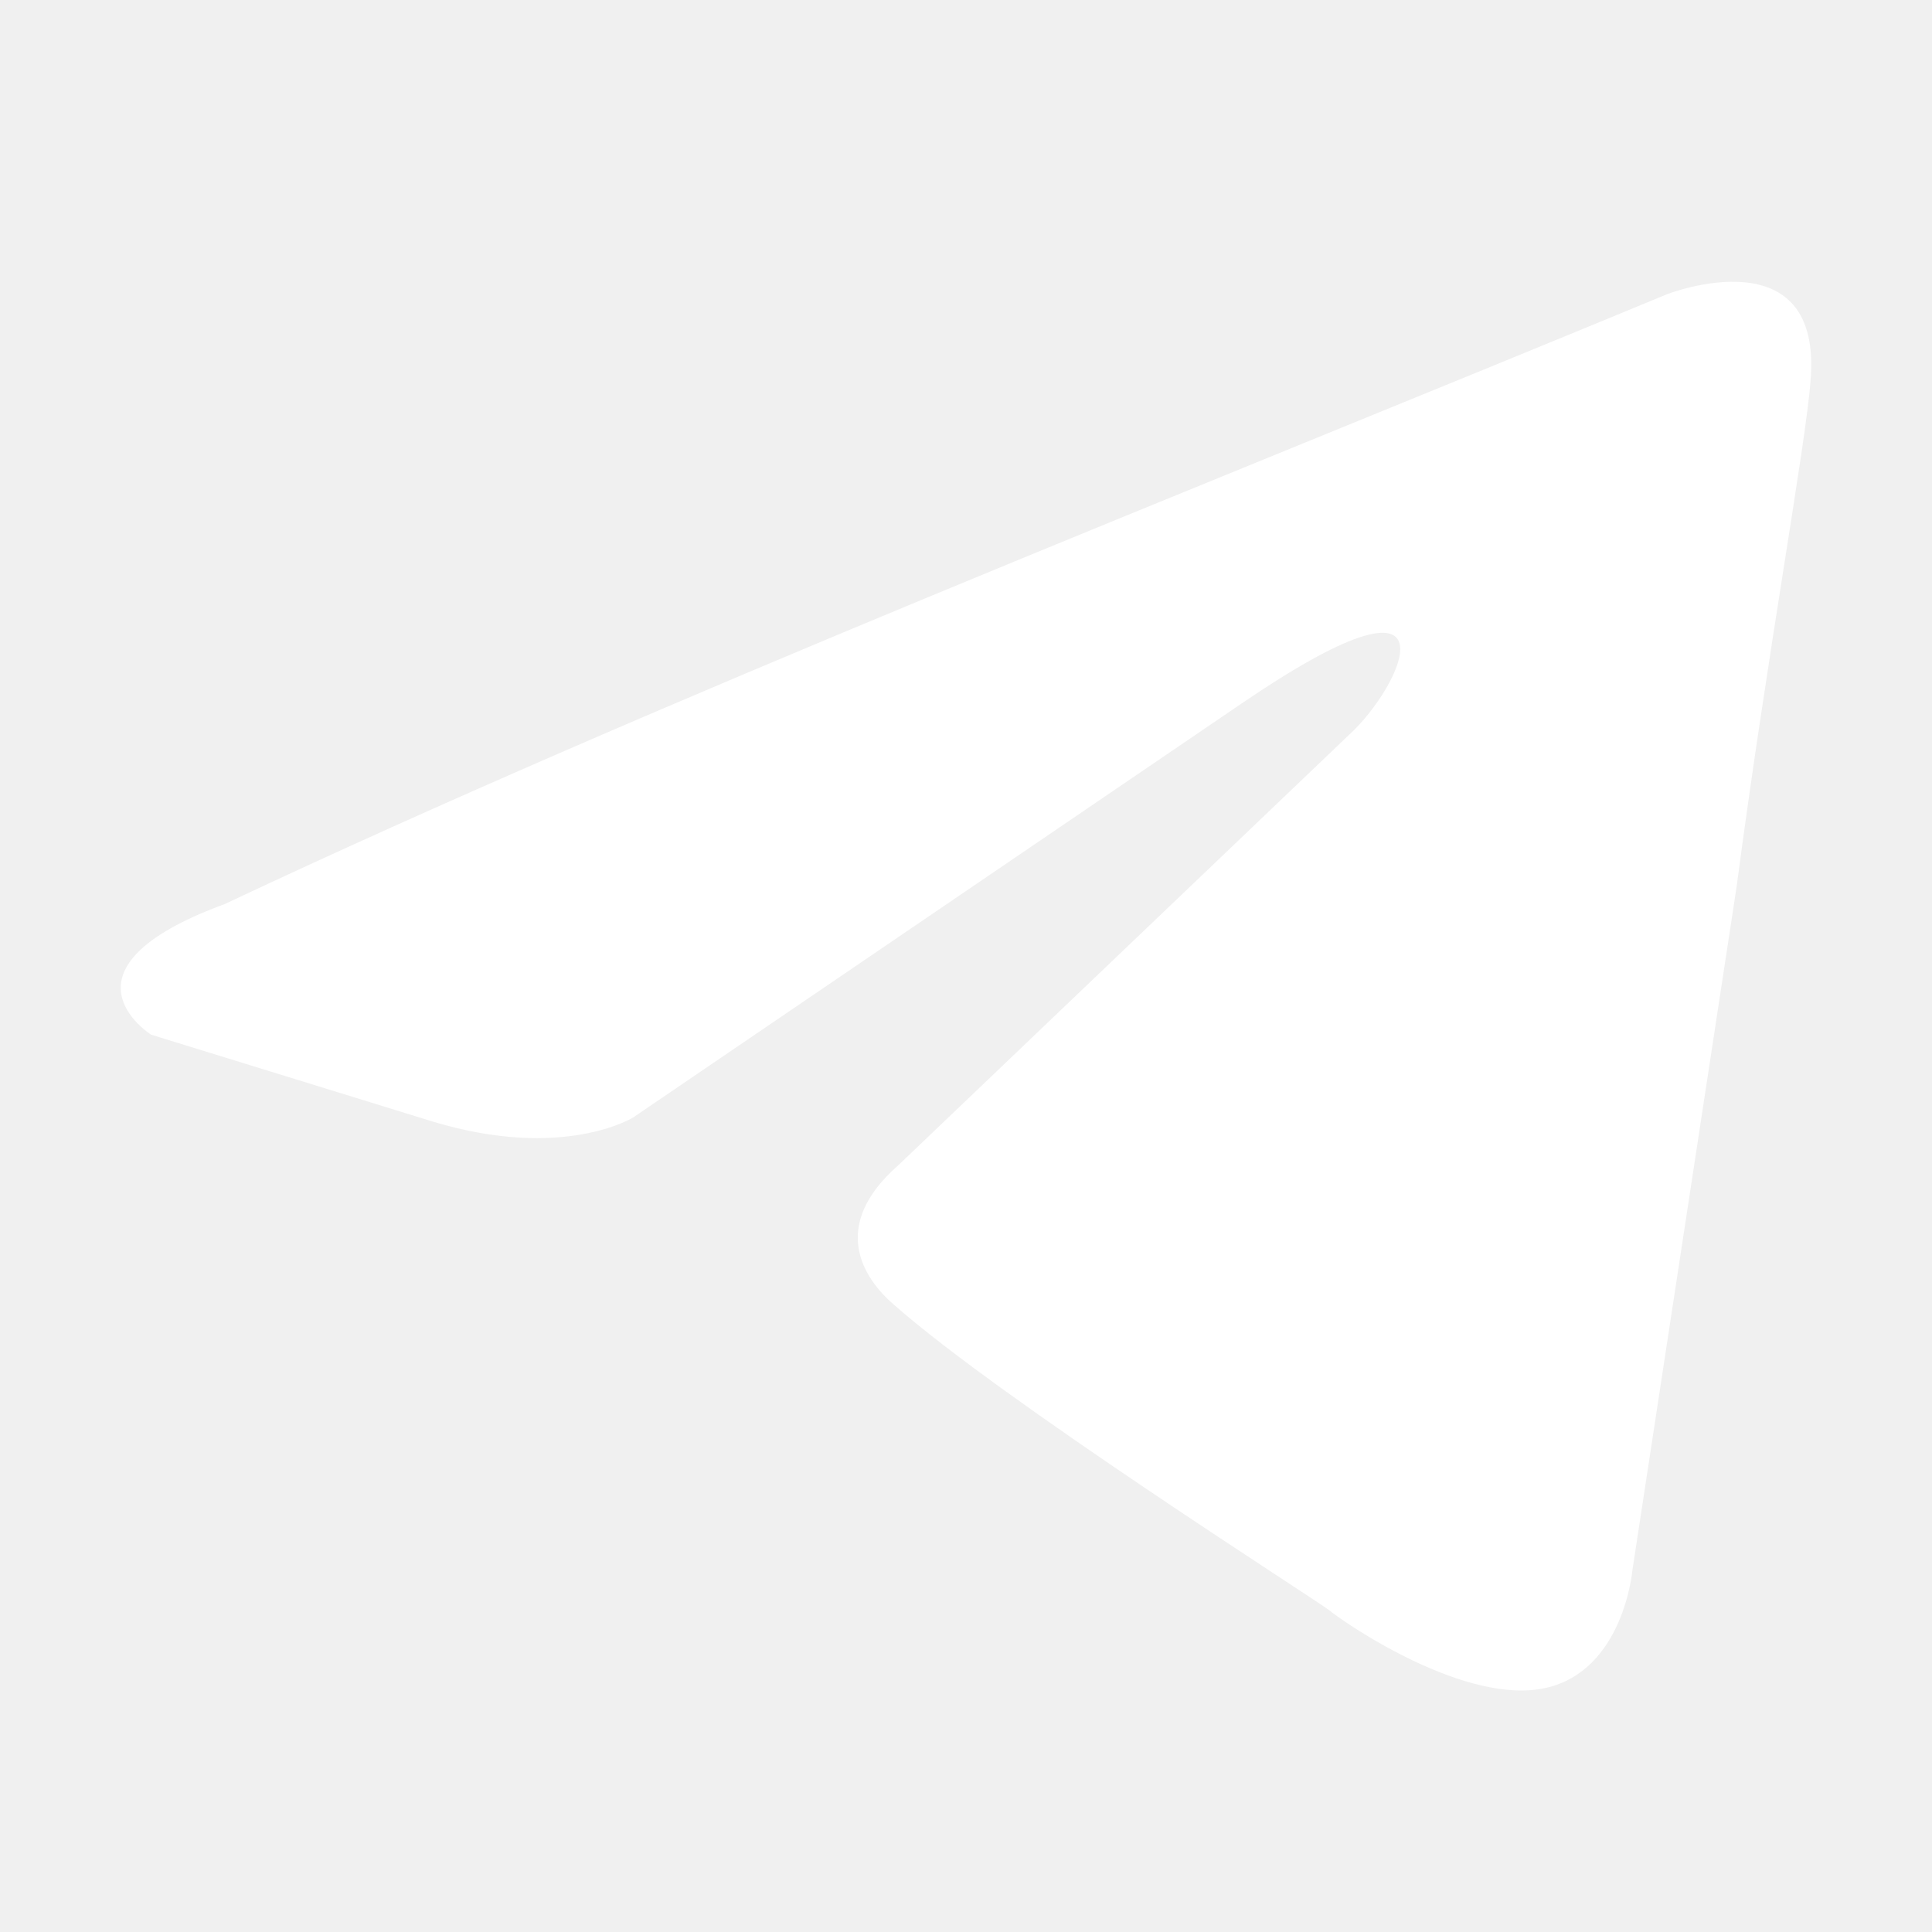
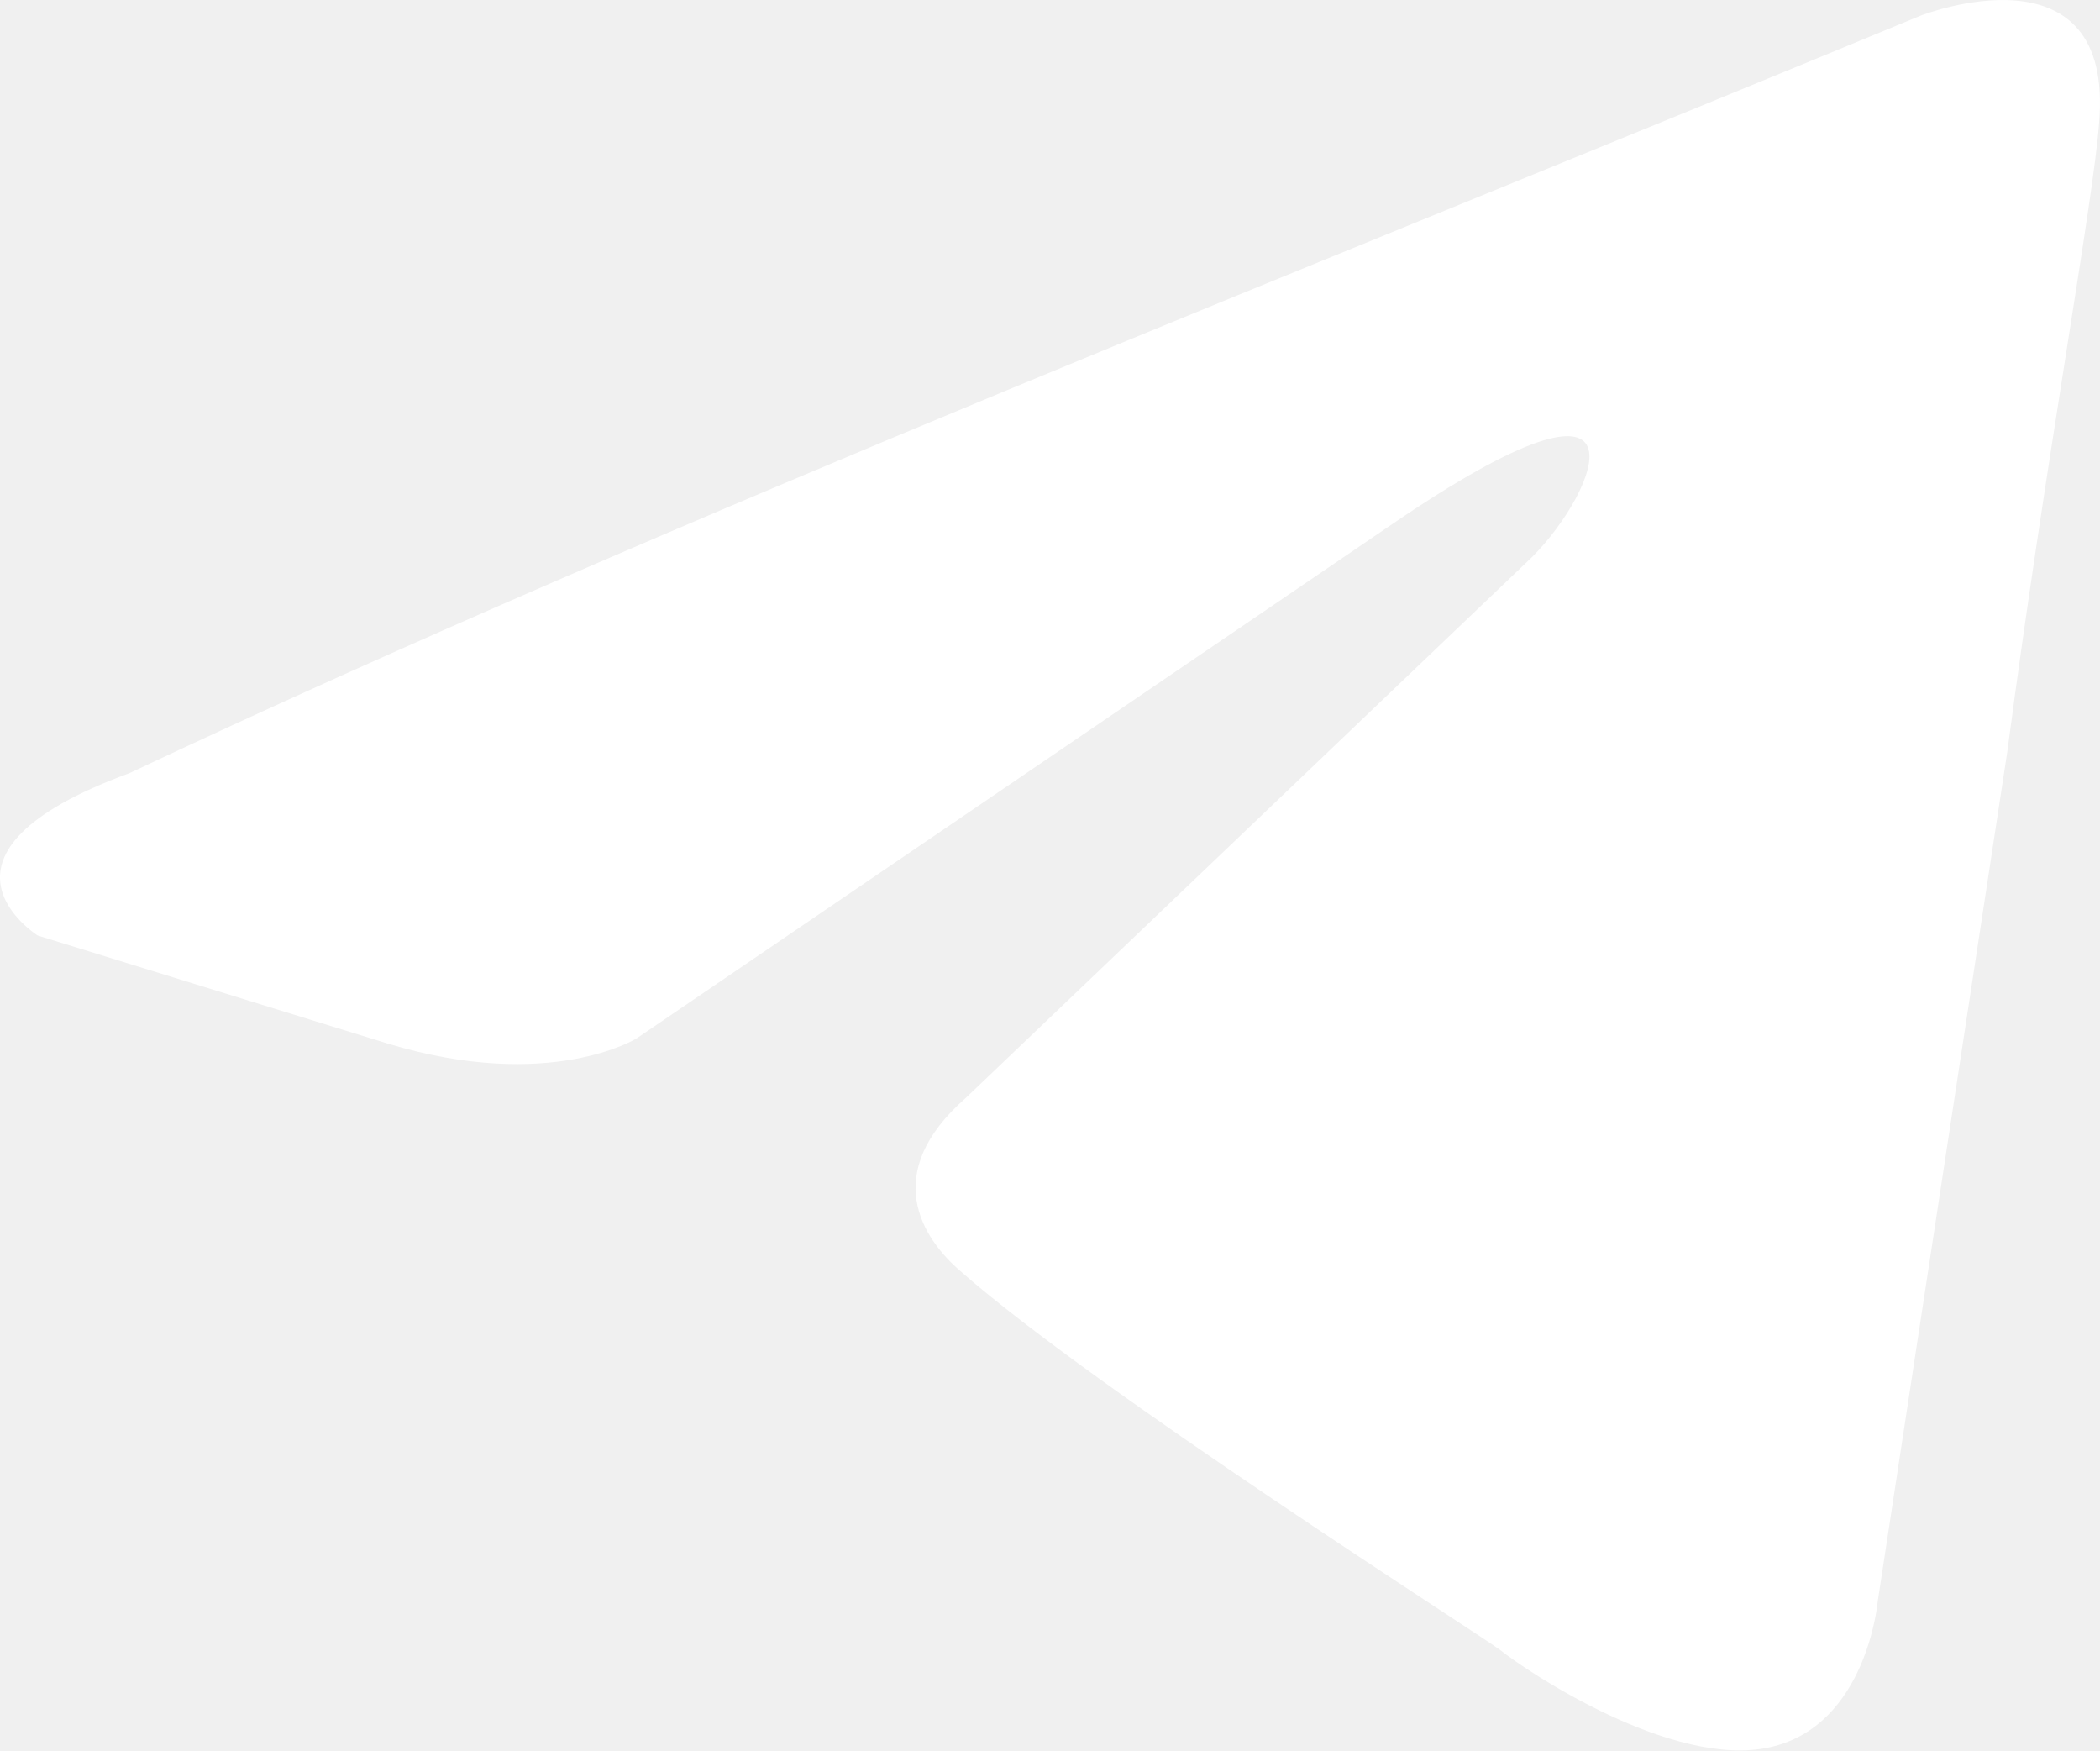
- <svg xmlns="http://www.w3.org/2000/svg" width="800" height="800" viewBox="0 0 800 800" fill="none">
-   <path d="M690.322 121.817C690.322 121.817 755.077 96.567 749.68 157.888C747.882 183.138 731.693 271.513 719.102 367.103L675.932 650.265C675.932 650.265 672.335 691.747 639.957 698.962C607.578 706.175 559.013 673.712 550.018 666.497C542.823 661.087 415.113 579.925 370.143 540.247C357.552 529.425 343.162 507.782 371.942 482.532L560.812 302.175C582.397 280.532 603.982 230.032 514.043 291.353L262.218 462.693C262.218 462.693 233.438 480.728 179.477 464.497L62.557 428.425C62.557 428.425 19.387 401.372 93.136 374.317C273.012 289.548 494.258 202.977 690.322 121.817Z" fill="white" />
+ <svg xmlns="http://www.w3.org/2000/svg" width="24" height="20" viewBox="0 0 24 20" fill="none">
+   <path d="M21.954 0.177C21.954 0.177 24.174 -0.689 23.989 1.413C23.927 2.279 23.372 5.309 22.941 8.586L21.46 18.295C21.46 18.295 21.337 19.717 20.227 19.964C19.117 20.212 17.452 19.099 17.143 18.851C16.897 18.666 12.518 15.883 10.976 14.523C10.545 14.152 10.051 13.41 11.038 12.544L17.514 6.36C18.254 5.618 18.994 3.887 15.91 5.989L7.276 11.864C7.276 11.864 6.289 12.482 4.439 11.926L0.431 10.689C0.431 10.689 -1.05 9.761 1.479 8.834C7.646 5.927 15.232 2.959 21.954 0.177Z" fill="white" />
</svg>
